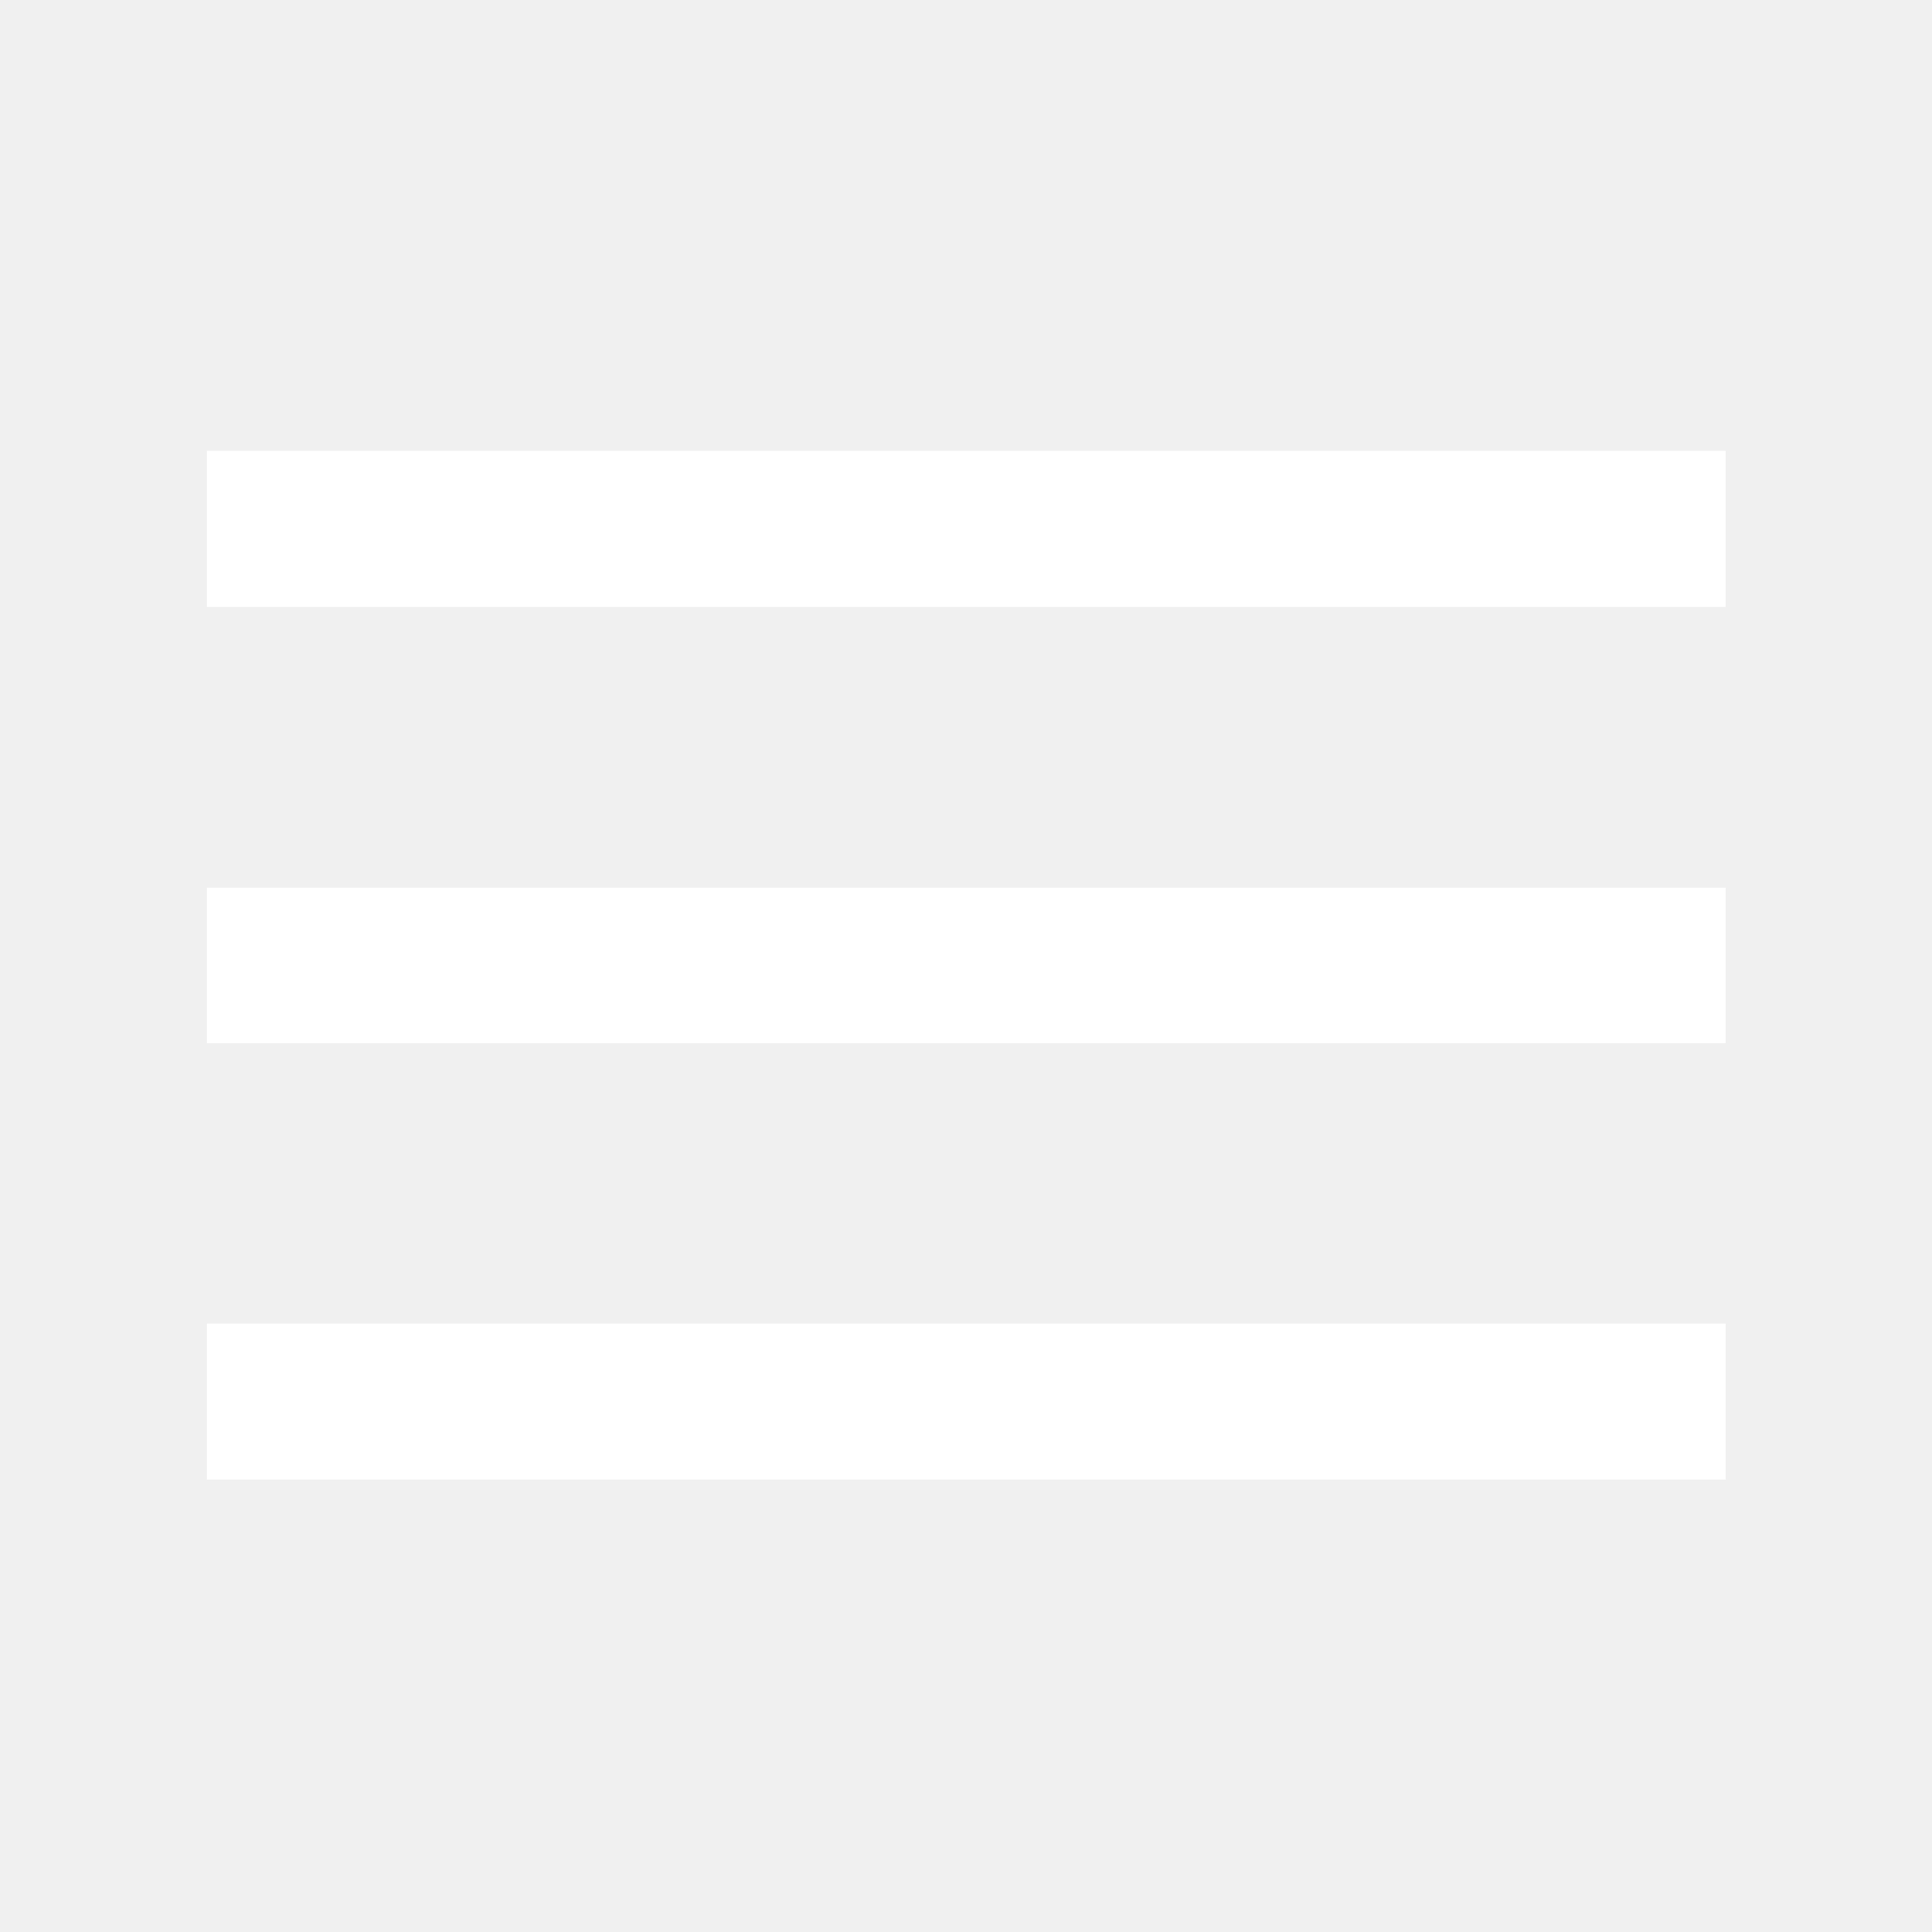
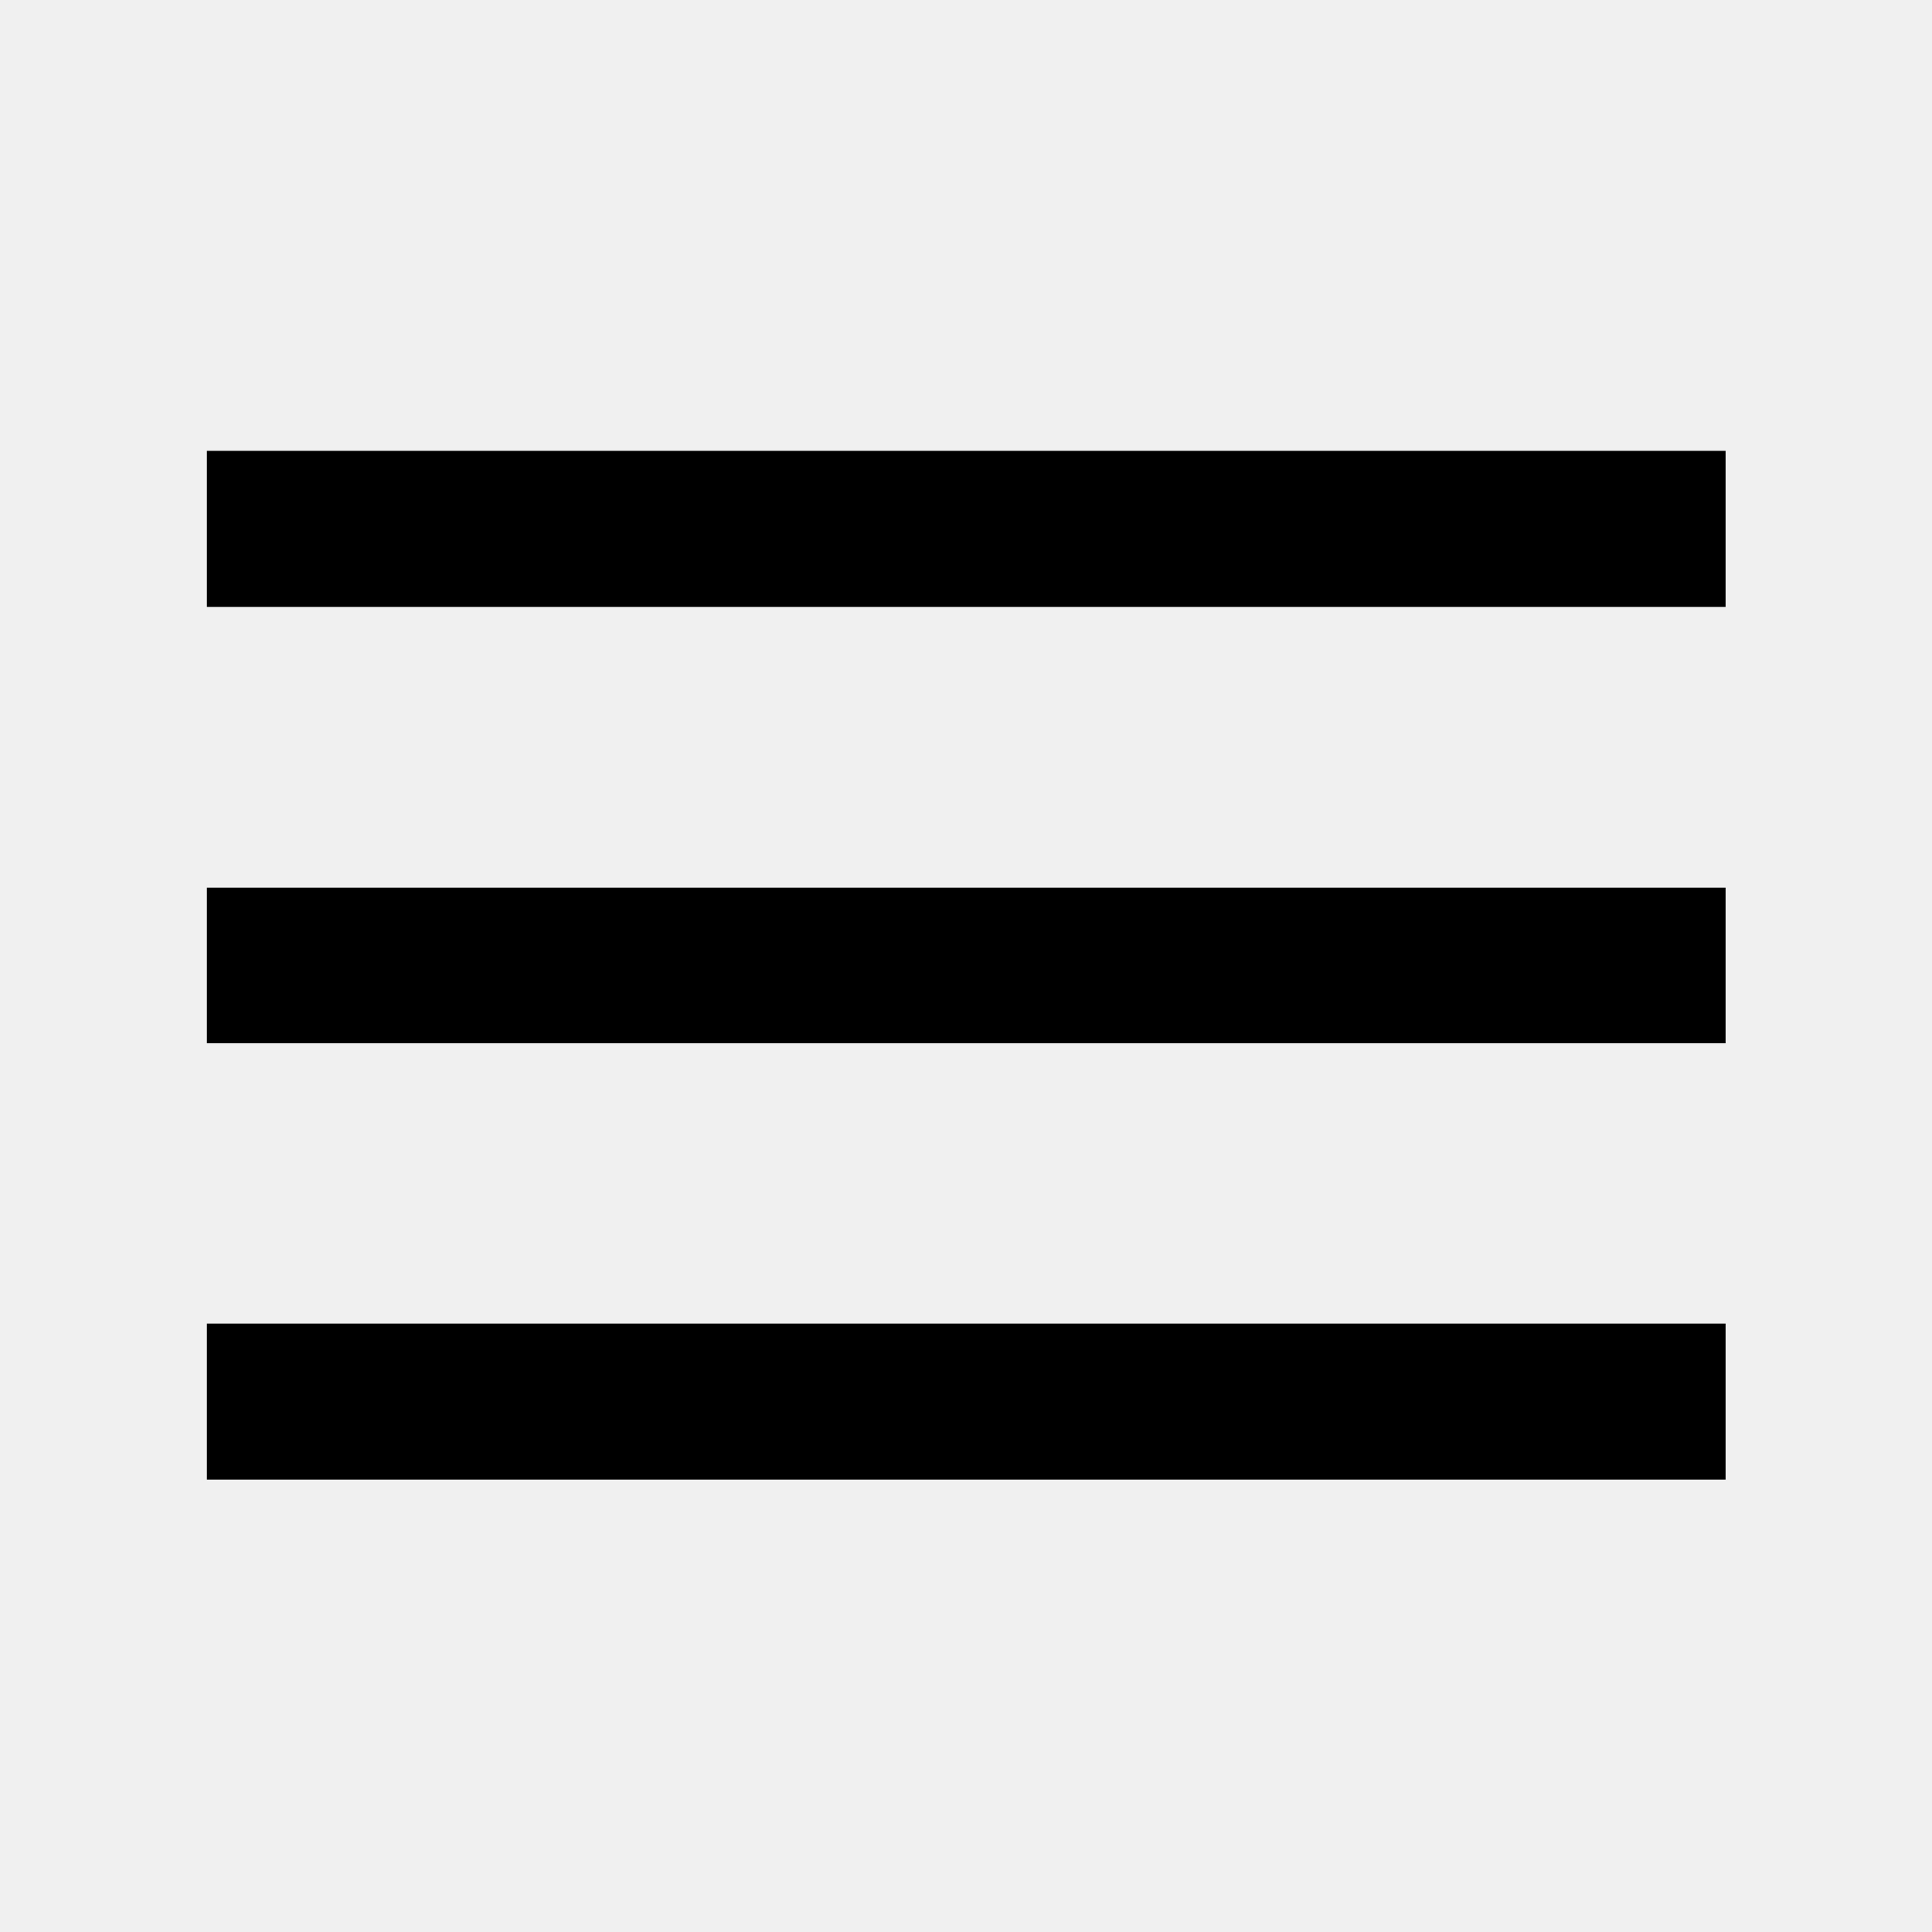
- <svg xmlns="http://www.w3.org/2000/svg" height="24" fill="#fff" viewBox="0 -960 960 960" width="24">
+ <svg xmlns="http://www.w3.org/2000/svg" height="24" viewBox="0 -960 960 960" width="24">
  <path d="M102.804-224.782v-77.544h754.631v77.544H102.804Zm0-216.827v-77.304h754.631v77.304H102.804Zm0-216.826v-77.543h754.631v77.543H102.804Z" />
</svg>
